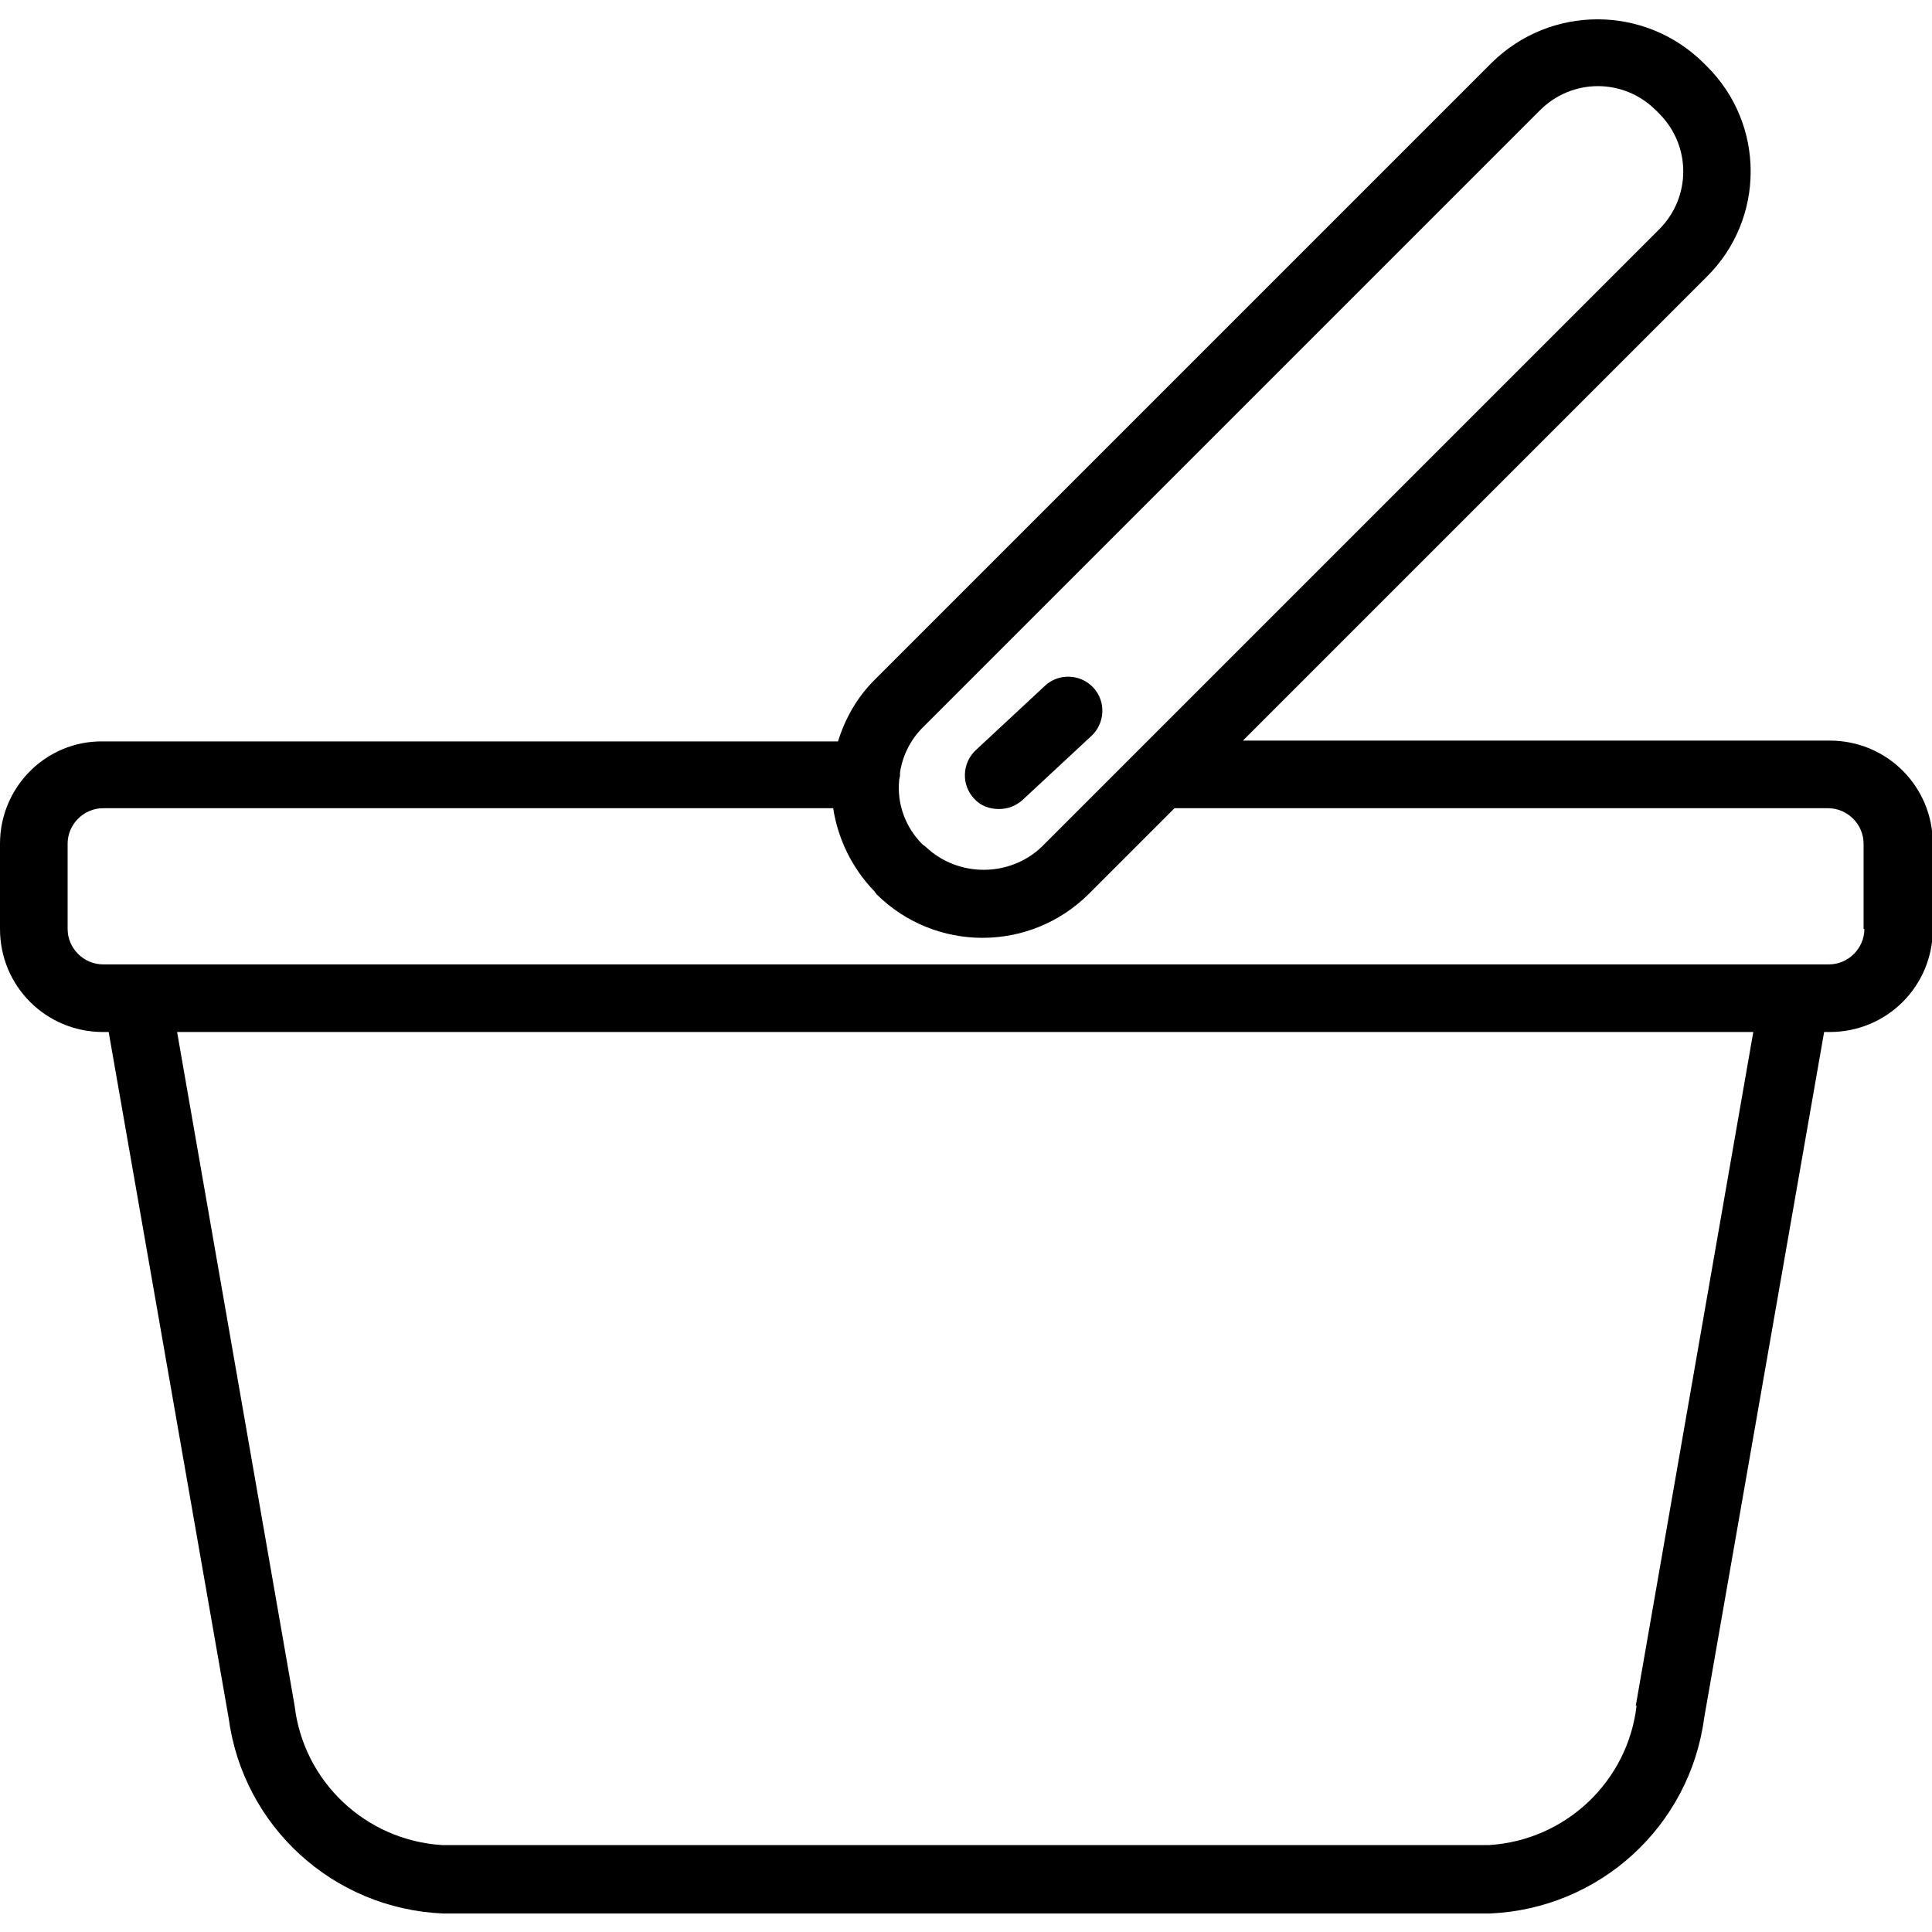
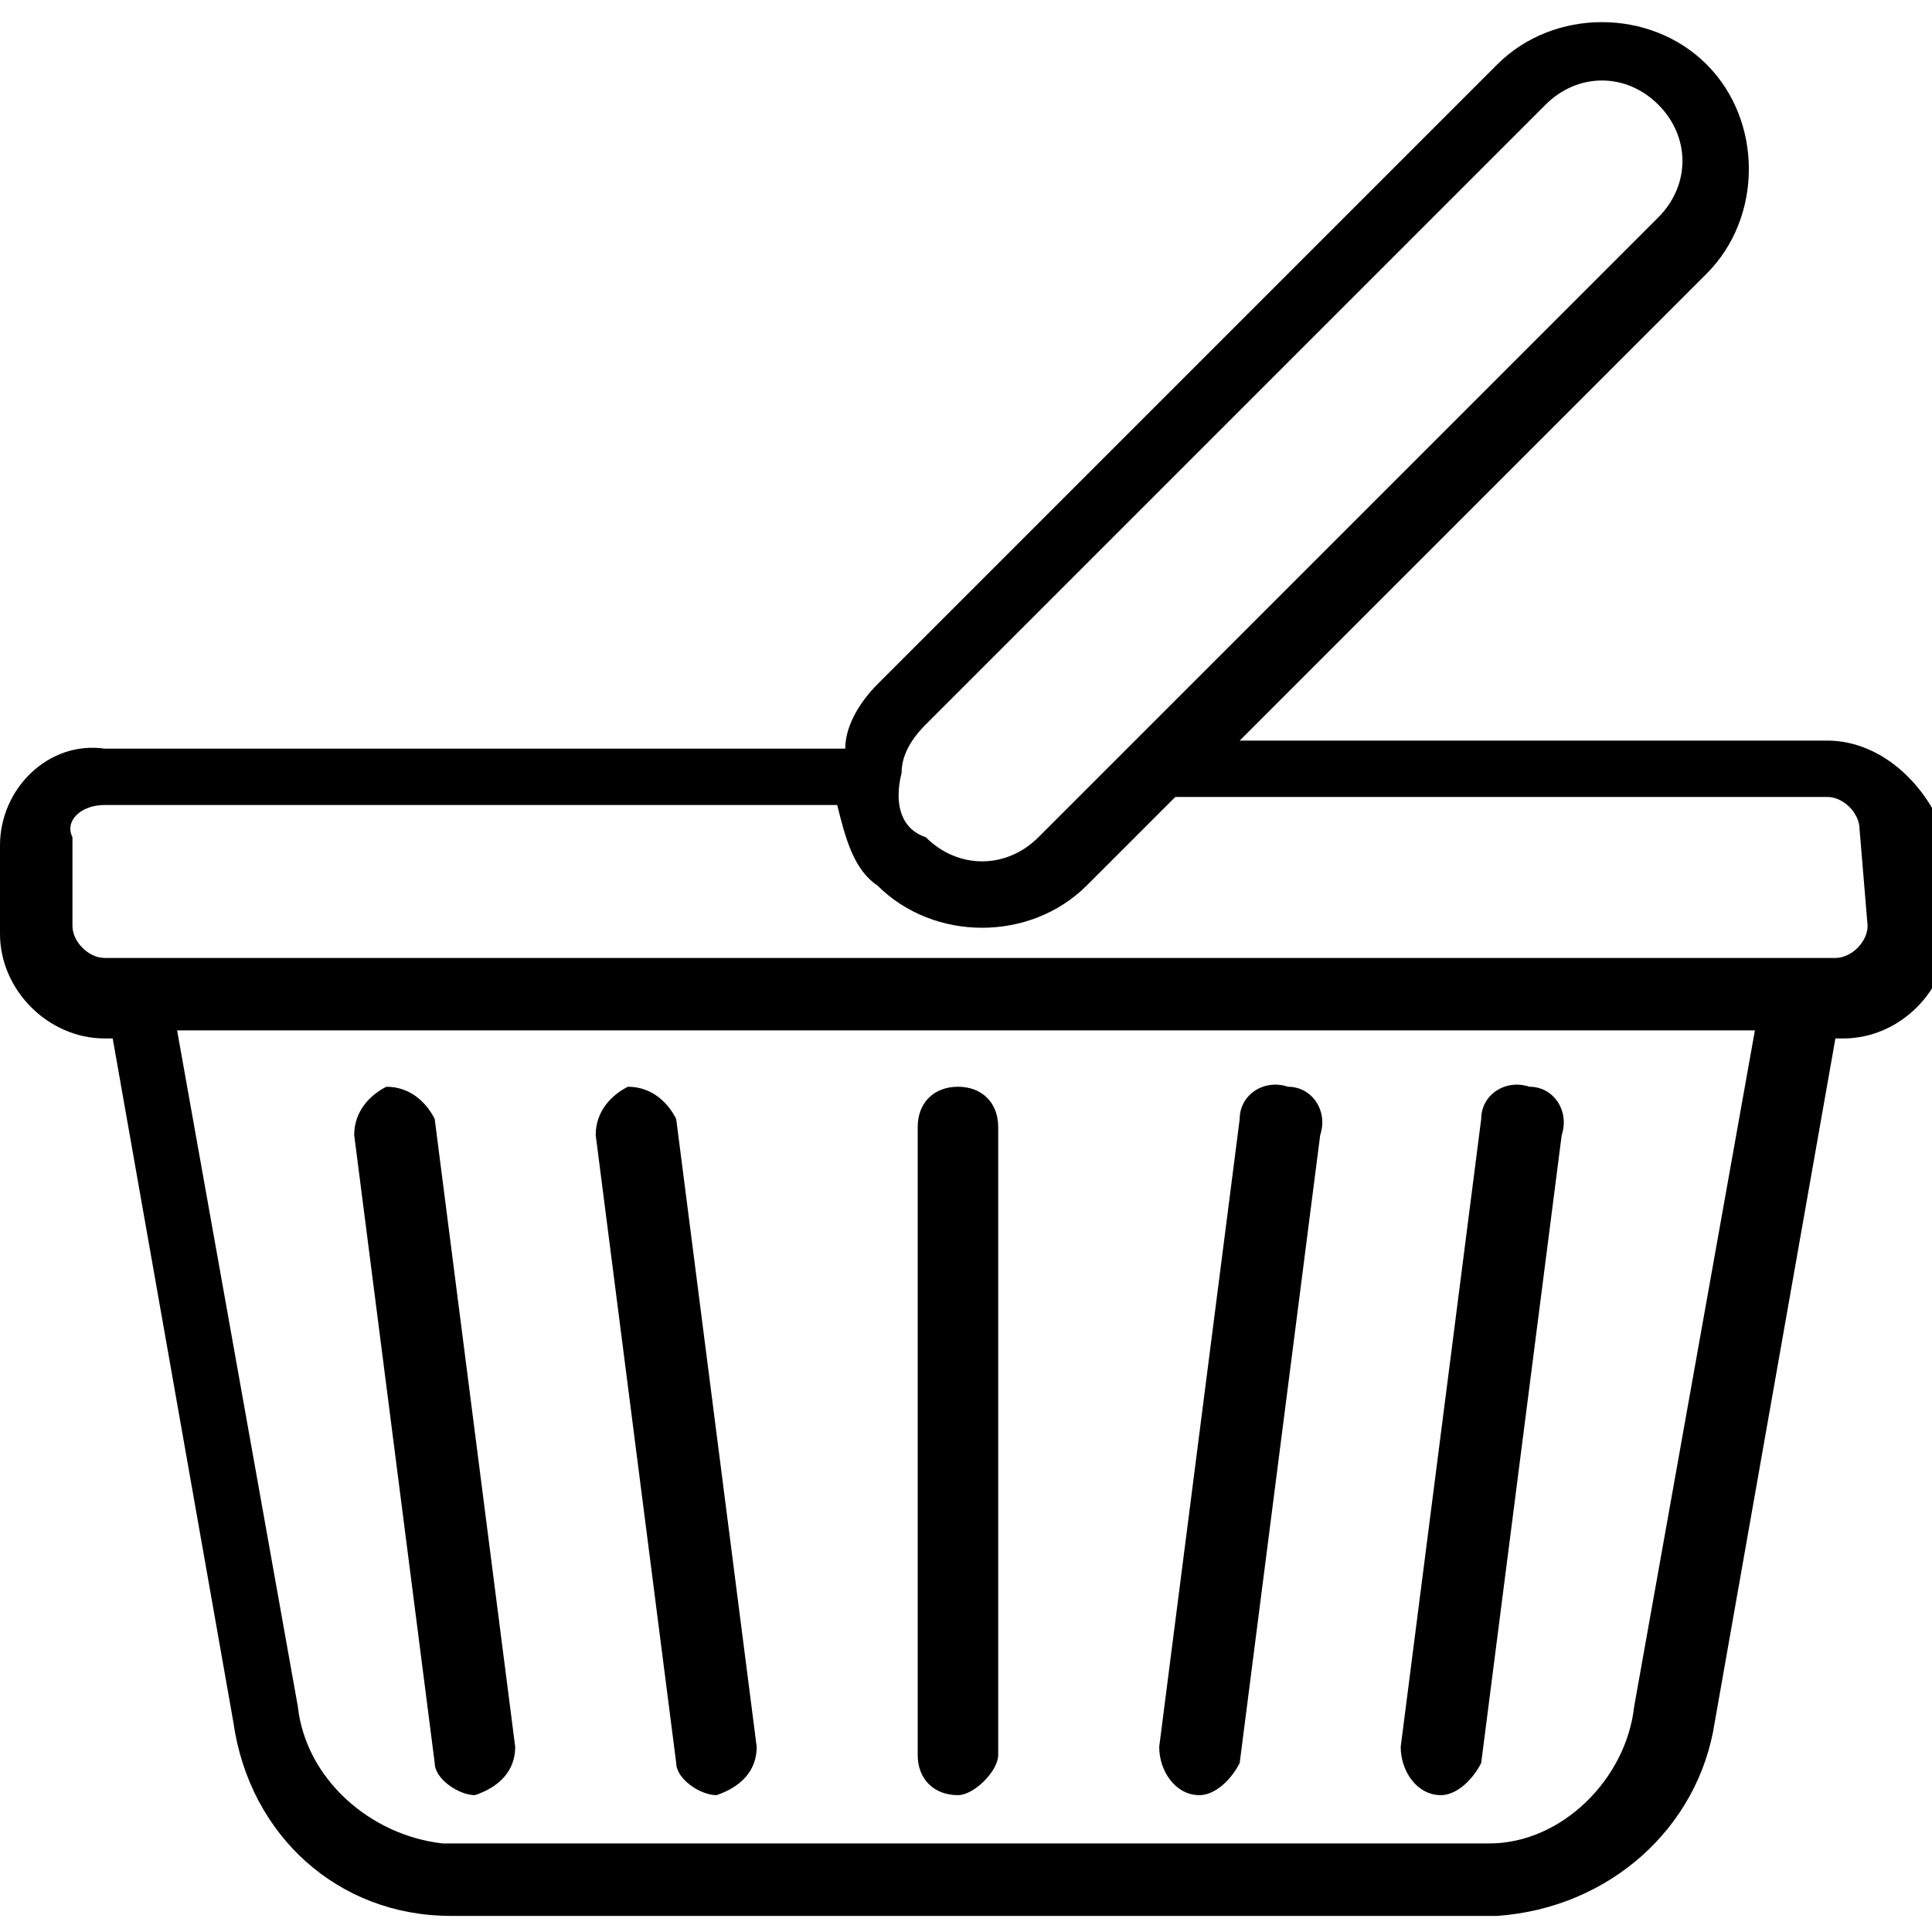
- <svg xmlns="http://www.w3.org/2000/svg" id="Layer_1" viewBox="0 0 24 24">
+ <svg xmlns="http://www.w3.org/2000/svg" version="1.1" id="Layer_1" x="0px" y="0px" viewBox="0 0 24 24" style="enable-background:new 0 0 24 24;" xml:space="preserve">
  <g id="_07_remove_basket">
-     <path d="m22.72,9.2h-7.28l5.76-5.76c.73-.72.73-1.9,0-2.62,0,0,0,0,0,0l-.04-.04c-.73-.72-1.9-.72-2.63,0l-7.67,7.67c-.21.21-.36.47-.45.76H1.28C.57,9.2,0,9.78,0,10.48c0,0,0,0,0,0v1.06c0,.71.57,1.28,1.28,1.28h.07l1.49,8.52c.18,1.35,1.3,2.37,2.66,2.43h13.01c1.36-.06,2.48-1.08,2.66-2.43l1.49-8.52h.07c.71,0,1.28-.57,1.28-1.28h0v-1.06c0-.71-.57-1.28-1.28-1.28h0Zm-11.54.4c.03-.21.13-.41.28-.56l7.67-7.67c.4-.4,1.04-.4,1.44,0l.04.04c.4.4.4,1.04,0,1.44,0,0,0,0,0,0l-7.67,7.67c-.4.38-1.04.38-1.44,0l-.04-.03c-.21-.21-.32-.5-.29-.8,0-.02.01-.04.01-.05,0,0,0-.01,0-.02Zm9.15,11.59c-.11.94-.88,1.67-1.83,1.73H5.49c-.95-.06-1.72-.79-1.83-1.73l-1.46-8.37h19.58l-1.46,8.37Zm2.83-9.65c0,.24-.2.44-.44.44H1.28c-.24,0-.44-.2-.44-.44,0,0,0,0,0,0v-1.06c0-.24.2-.44.44-.44h9.07c.06.39.24.75.51,1.03h0l.03.04c.73.72,1.9.72,2.63,0l1.07-1.07h8.12c.24,0,.44.2.44.44h0v1.06Z" />
-     <path d="m12.41,10.05c.11,0,.21-.04.29-.11l.86-.8c.17-.16.18-.43.02-.6-.16-.17-.43-.18-.6-.02l-.86.8c-.17.16-.18.43-.02.6.08.09.19.13.31.13Z" />
+     <g>
+       <path d="M22.7,9.2h-7.3l5.8-5.8c0.7-0.7,0.7-1.9,0-2.6l0,0l0,0c-0.7-0.7-1.9-0.7-2.6,0l-7.7,7.7c-0.2,0.2-0.4,0.5-0.4,0.8H1.3    C0.6,9.2,0,9.8,0,10.5l0,0v1.1c0,0.7,0.6,1.3,1.3,1.3h0.1l1.5,8.5c0.2,1.4,1.3,2.4,2.7,2.4h13c1.4-0.1,2.5-1.1,2.7-2.4l1.5-8.5    h0.1c0.7,0,1.3-0.6,1.3-1.3l0,0v-1.1C24,9.8,23.4,9.2,22.7,9.2L22.7,9.2L22.7,9.2z M11.2,9.6c0-0.2,0.1-0.4,0.3-0.6l7.7-7.7    c0.4-0.4,1-0.4,1.4,0l0,0c0.4,0.4,0.4,1,0,1.4l0,0l-7.7,7.7c-0.4,0.4-1,0.4-1.4,0l0,0C11.2,10.3,11.1,10,11.2,9.6    C11.2,9.7,11.2,9.6,11.2,9.6C11.2,9.6,11.2,9.6,11.2,9.6L11.2,9.6z M21.8,12.8l-1.5,8.4h0c-0.1,0.9-0.9,1.7-1.8,1.7h-13    c-0.9-0.1-1.7-0.8-1.8-1.7l-1.5-8.4 M23.2,11.5c0,0.2-0.2,0.4-0.4,0.4H1.3c-0.2,0-0.4-0.2-0.4-0.4l0,0v-1.1C0.8,10.2,1,10,1.3,10    h9.1c0.1,0.4,0.2,0.8,0.5,1l0,0l0,0c0.7,0.7,1.9,0.7,2.6,0l1.1-1.1h8.1c0.2,0,0.4,0.2,0.4,0.4l0,0L23.2,11.5L23.2,11.5z" />
+     </g>
+   </g>
+   <g>
+     <path d="M5.9,22.3c-0.2,0-0.5-0.2-0.5-0.4l-1-7.8c0-0.3,0.2-0.5,0.4-0.6c0.3,0,0.5,0.2,0.6,0.4l1,7.8C6.4,22,6.2,22.2,5.9,22.3   C5.9,22.3,5.9,22.3,5.9,22.3z" />
+   </g>
+   <g>
+     <path d="M8.9,22.3c-0.2,0-0.5-0.2-0.5-0.4l-1-7.8c0-0.3,0.2-0.5,0.4-0.6c0.3,0,0.5,0.2,0.6,0.4l1,7.8C9.4,22,9.2,22.2,8.9,22.3   C8.9,22.3,8.9,22.3,8.9,22.3z" />
+   </g>
+   <g>
+     <path d="M11.9,22.3c-0.3,0-0.5-0.2-0.5-0.5V14c0-0.3,0.2-0.5,0.5-0.5s0.5,0.2,0.5,0.5v7.8C12.4,22,12.1,22.3,11.9,22.3z" />
+   </g>
+   <g>
+     <path d="M14.9,22.3C14.8,22.3,14.8,22.3,14.9,22.3c-0.3,0-0.5-0.3-0.5-0.6l1-7.8c0-0.3,0.3-0.5,0.6-0.4c0.3,0,0.5,0.3,0.4,0.6   l-1,7.8C15.3,22.1,15.1,22.3,14.9,22.3z" />
+   </g>
+   <g>
+     <path d="M17.9,22.3C17.8,22.3,17.8,22.3,17.9,22.3c-0.3,0-0.5-0.3-0.5-0.6l1-7.8c0-0.3,0.3-0.5,0.6-0.4c0.3,0,0.5,0.3,0.4,0.6   l-1,7.8C18.3,22.1,18.1,22.3,17.9,22.3z" />
  </g>
</svg>
